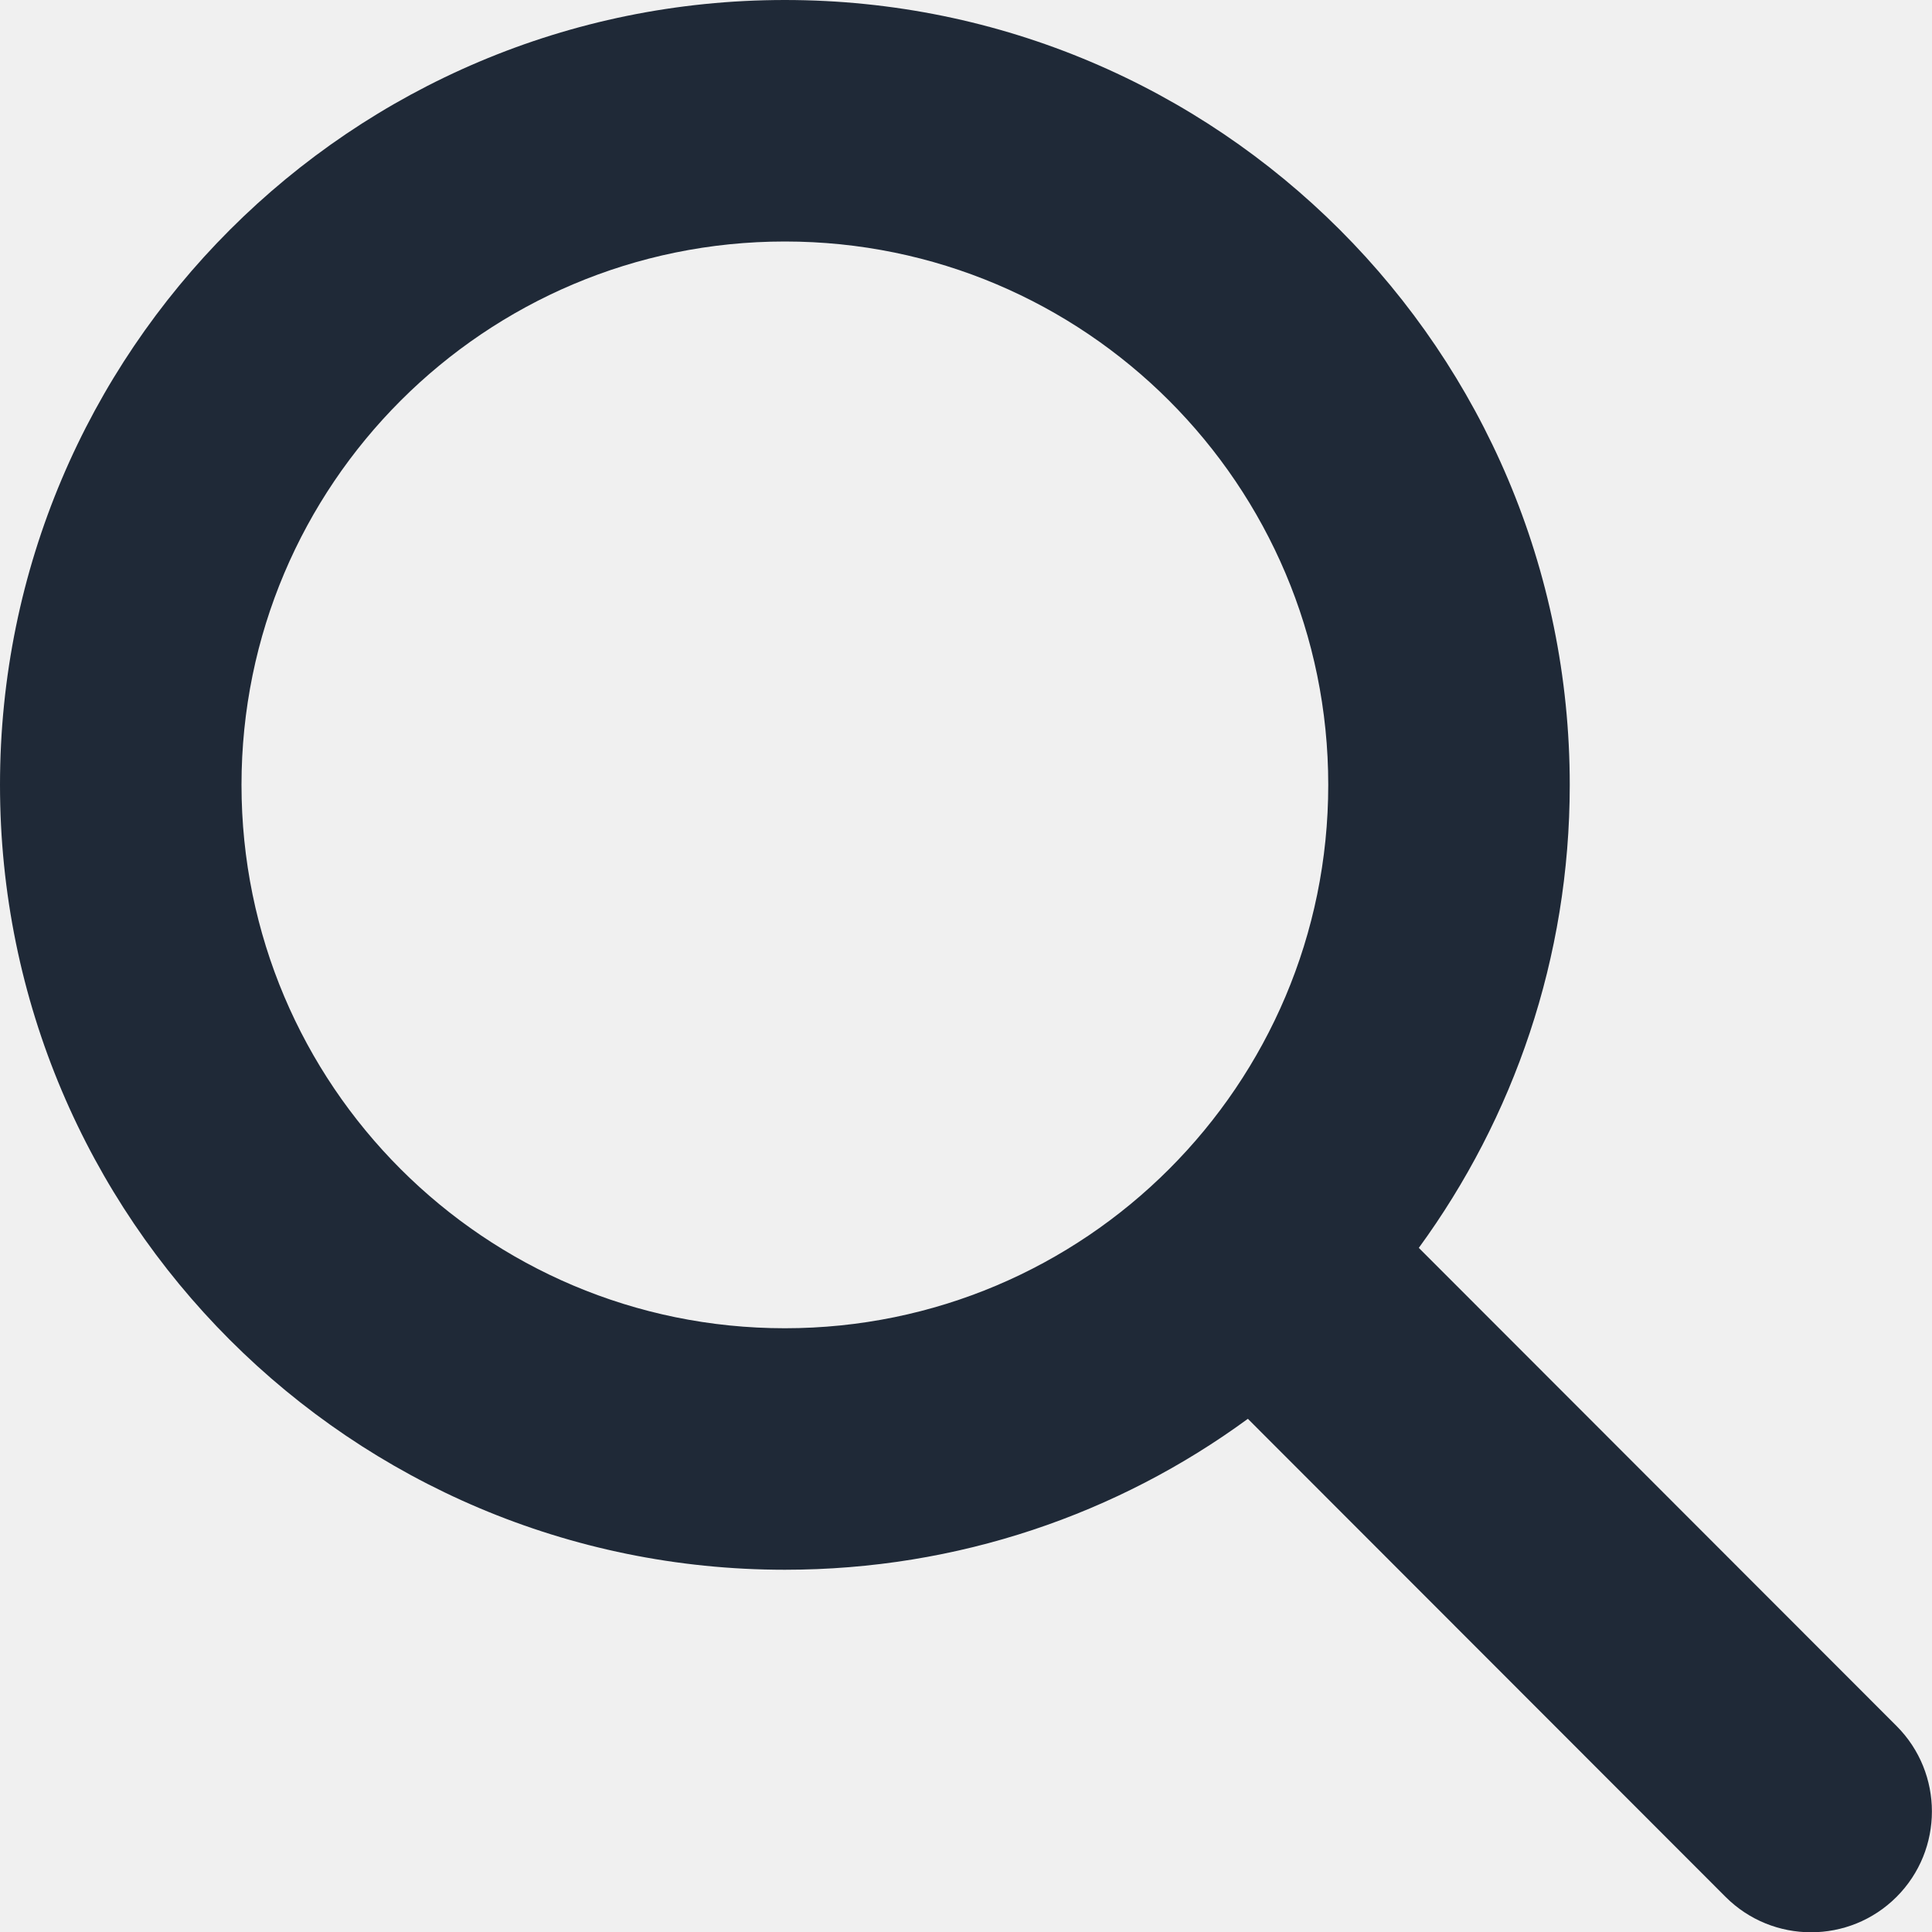
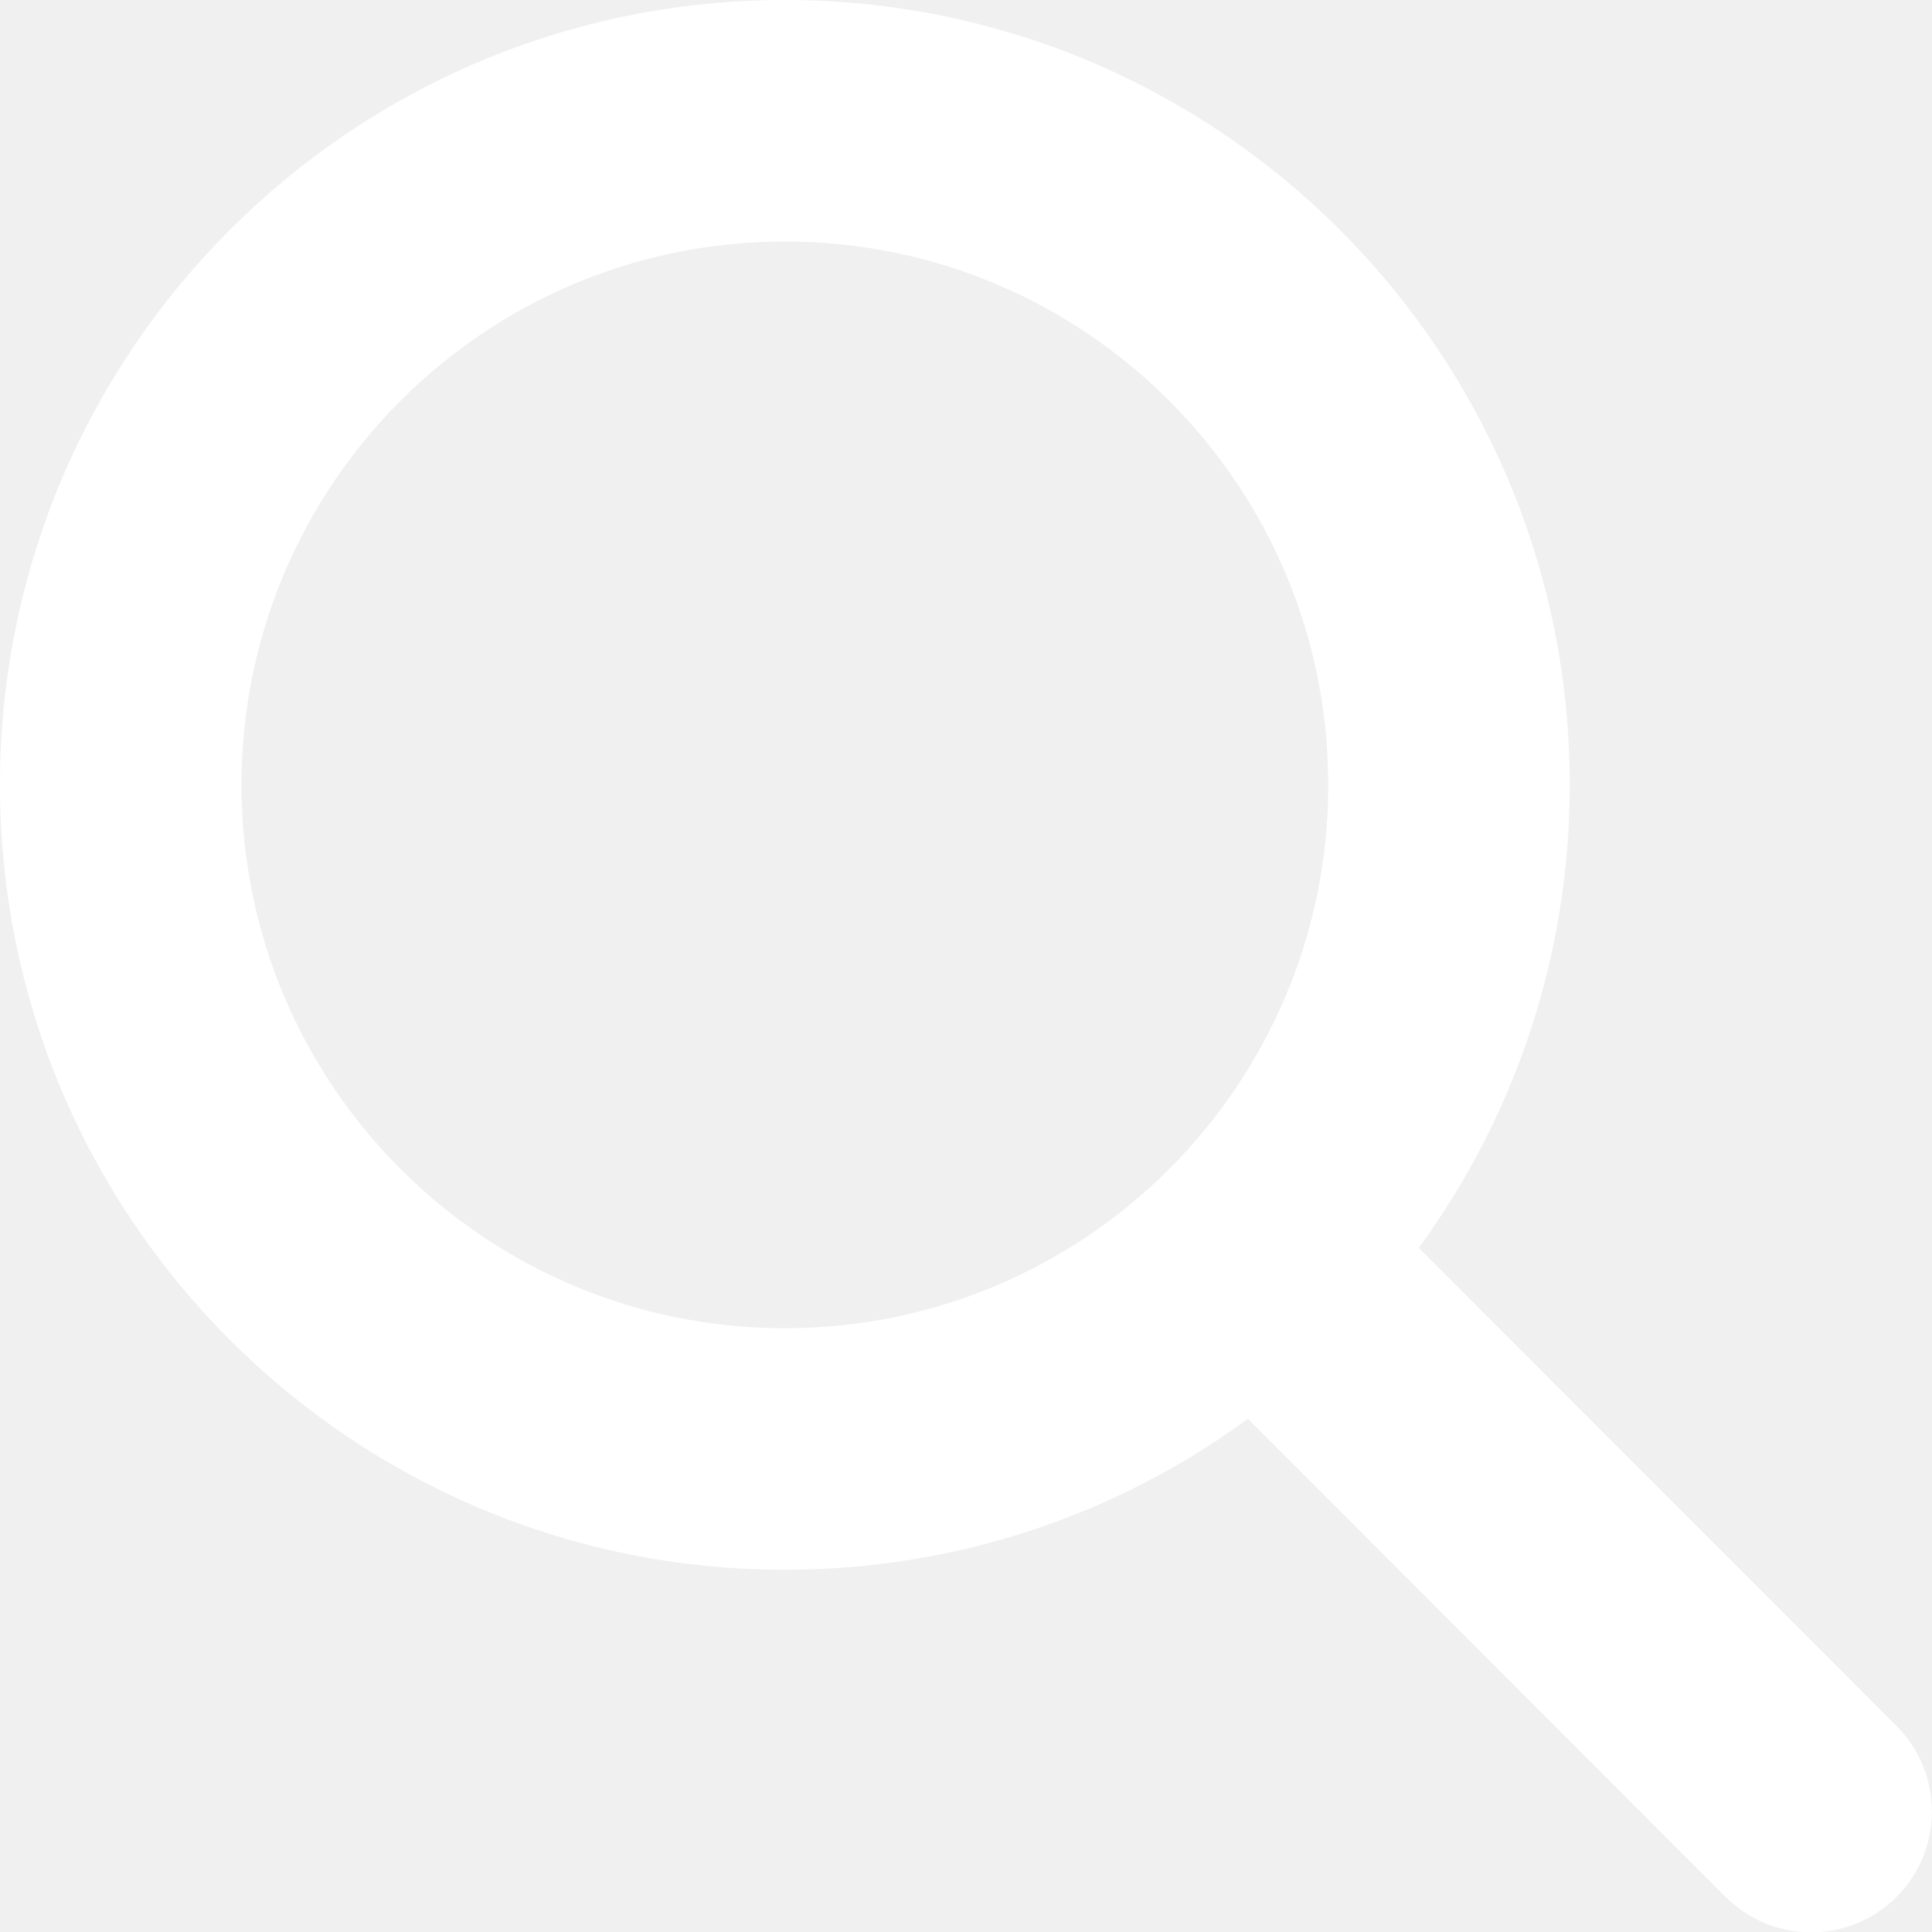
<svg xmlns="http://www.w3.org/2000/svg" viewBox="0 0 512 512">
-   <path fill="#1f2937" d="M416 208c0 45.9-14.9 88.3-40 122.7L502.6 457.4c12.5 12.5 12.5 32.8 0 45.3s-32.8 12.5-45.3 0L330.7 376c-34.4 25.2-76.8 40-122.7 40C93.1 416 0 322.9 0 208S93.1 0 208 0S416 93.1 416 208zM208 352a144 144 0 1 0 0-288 144 144 0 1 0 0 288z" />
+   <path fill="#ffffff" d="M416 208c0 45.9-14.9 88.3-40 122.7L502.6 457.4c12.5 12.5 12.5 32.8 0 45.3s-32.8 12.5-45.3 0L330.7 376c-34.4 25.2-76.8 40-122.7 40C93.1 416 0 322.9 0 208S93.1 0 208 0S416 93.1 416 208zM208 352a144 144 0 1 0 0-288 144 144 0 1 0 0 288z" />
</svg>
